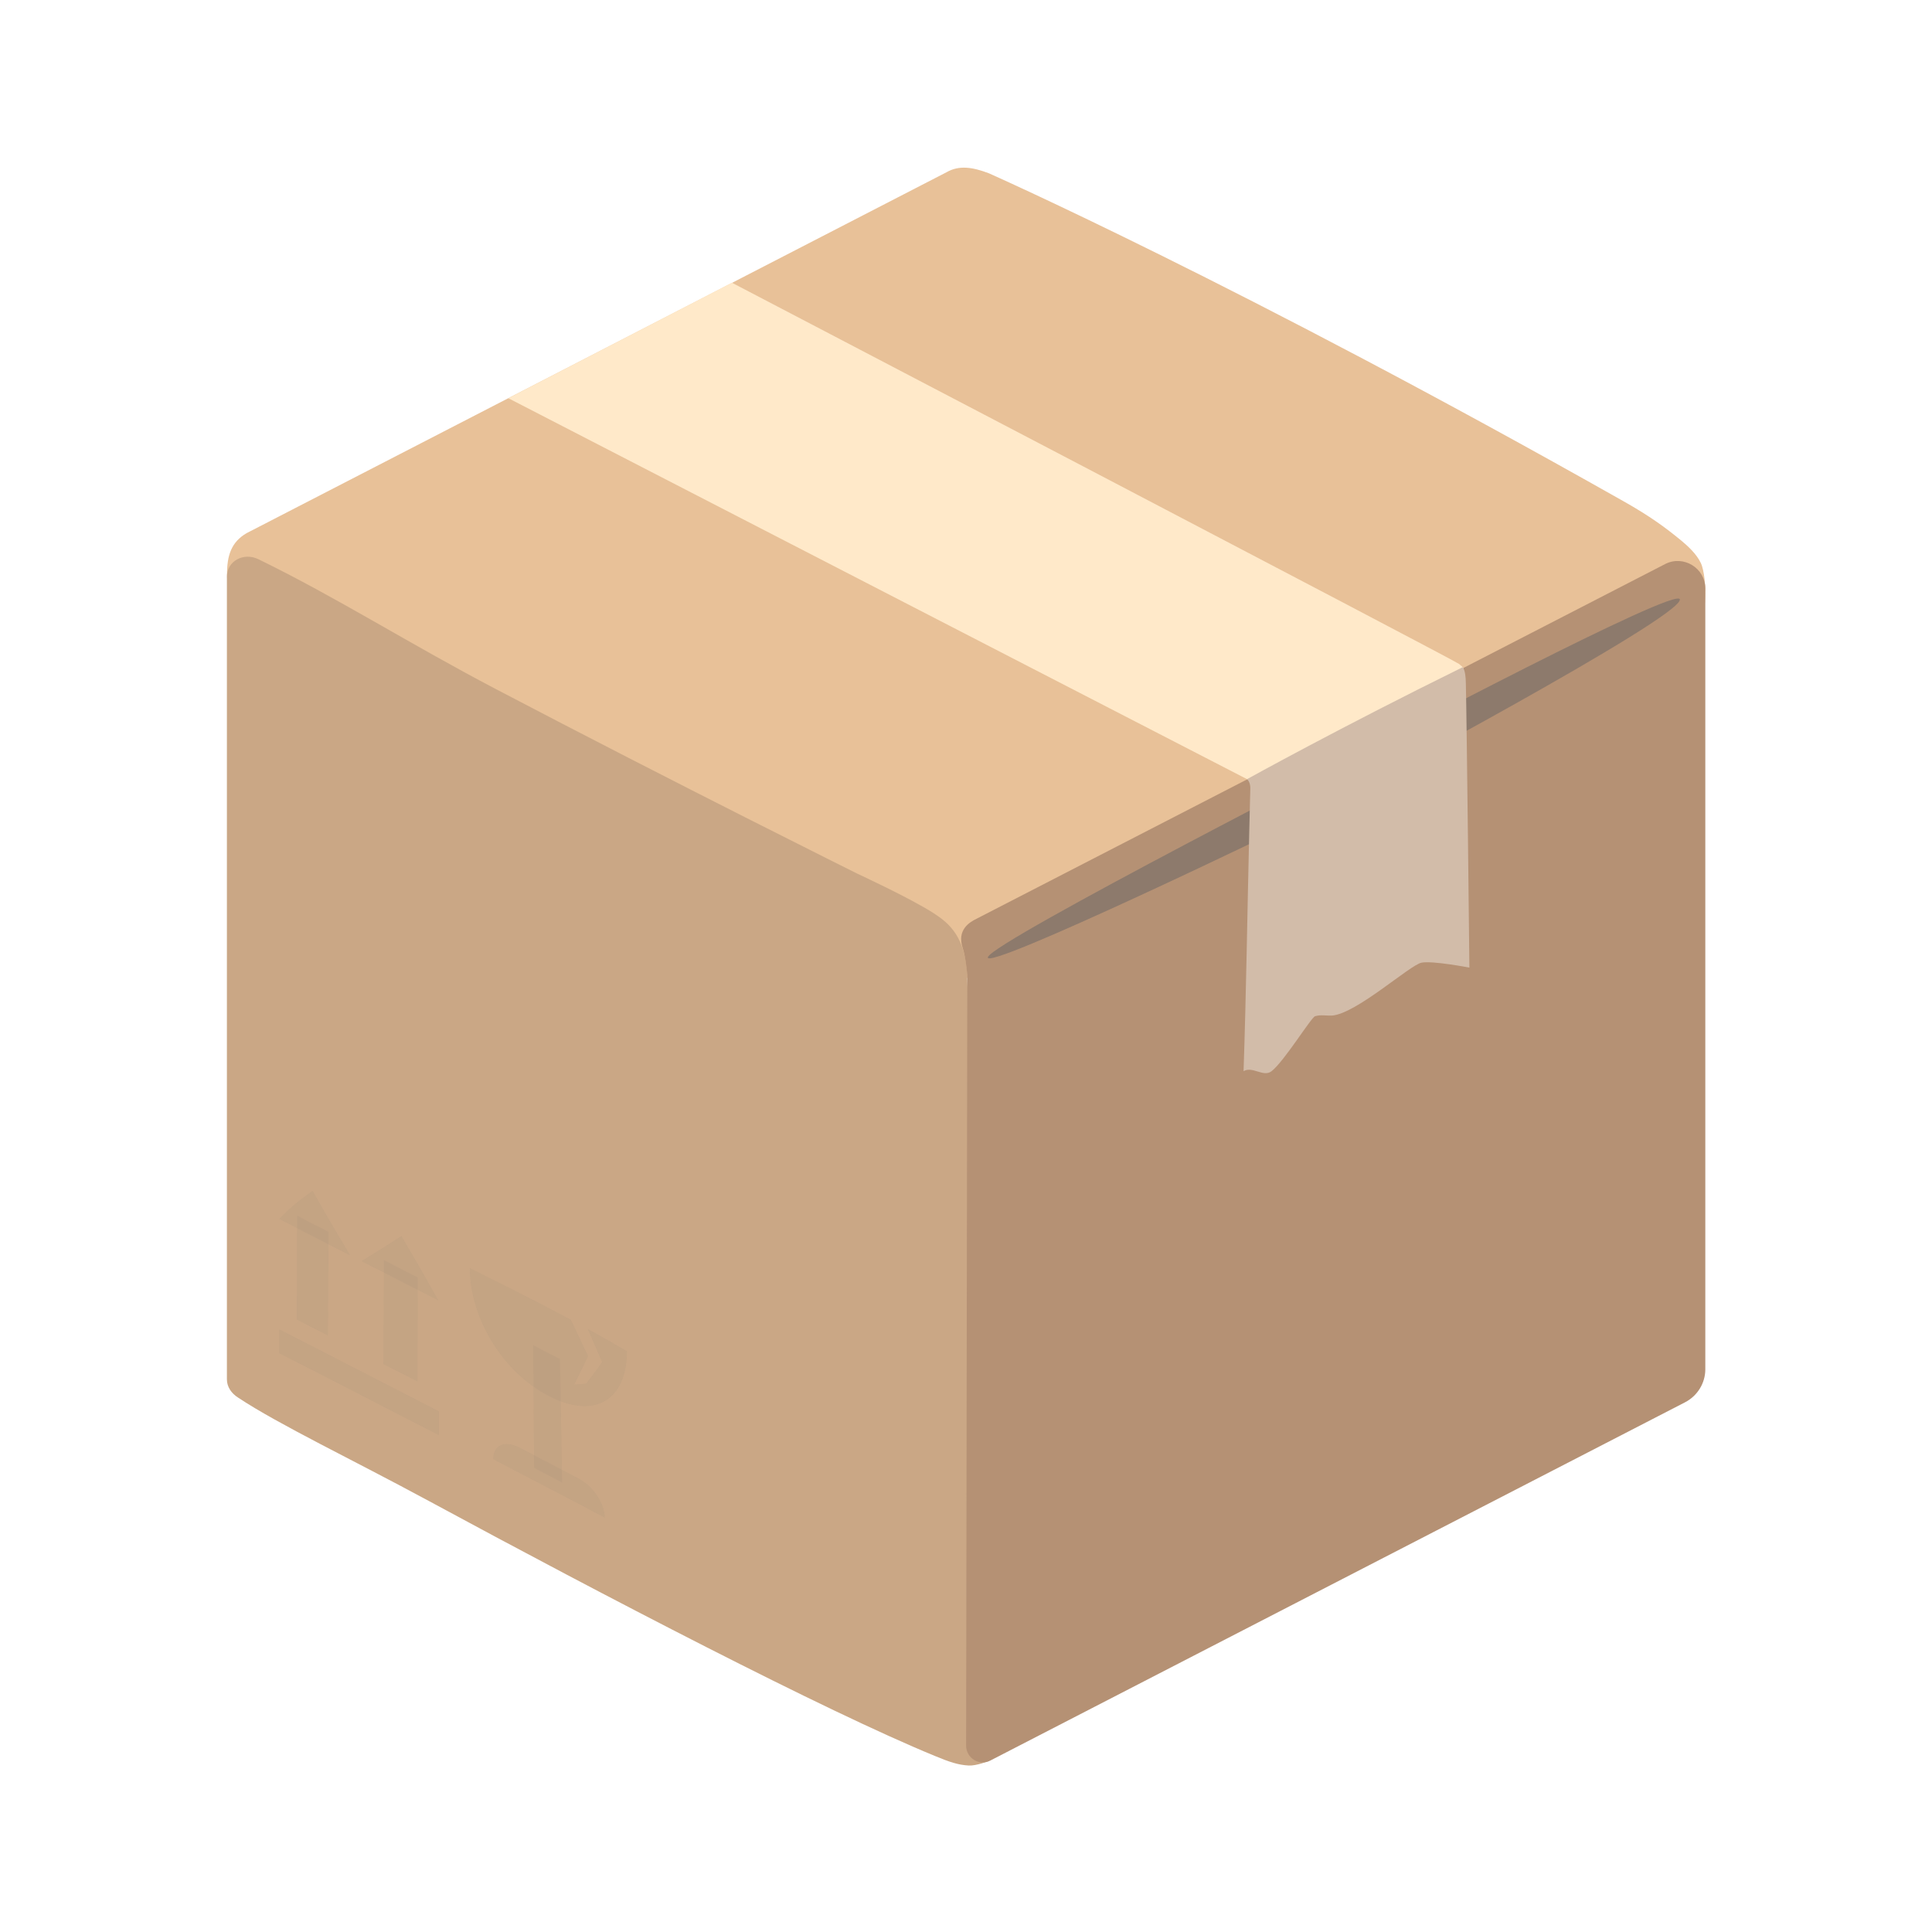
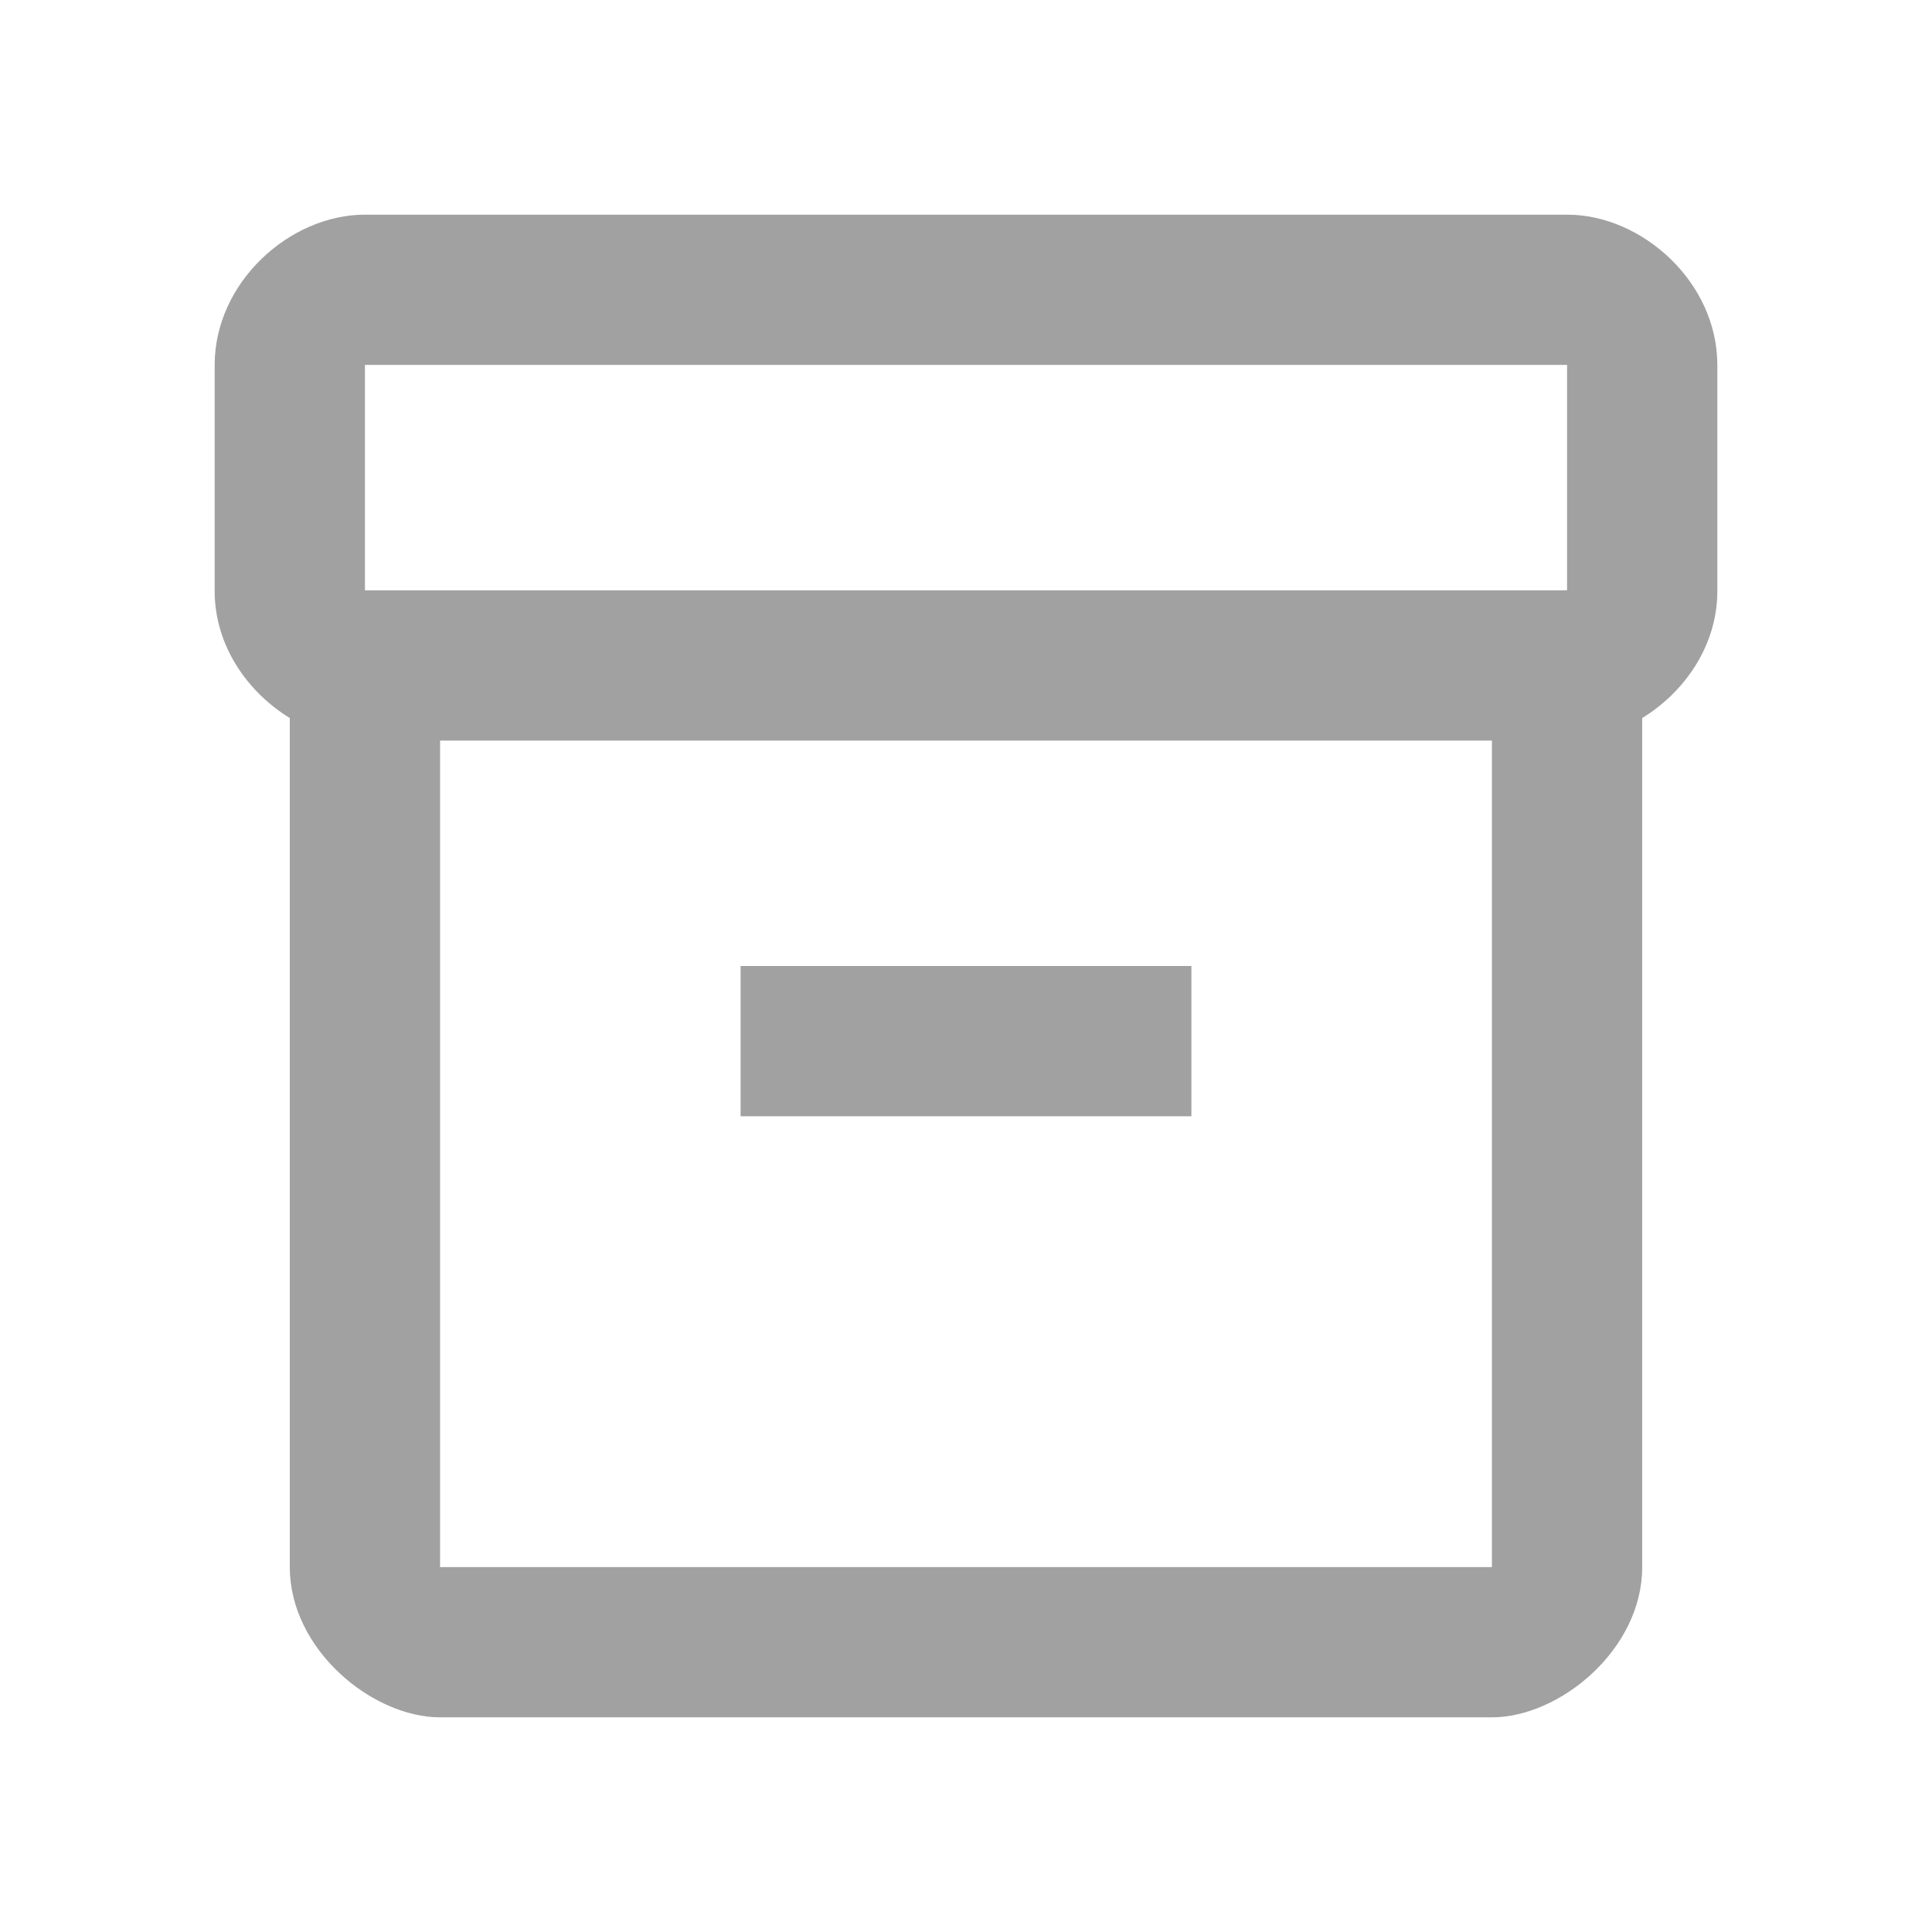
<svg xmlns="http://www.w3.org/2000/svg" width="18" height="18" viewBox="0 0 18 18" fill="none">
-   <g opacity="0.7">
-     <path d="M8.818 1.605L2.298 4.967C2.155 5.05 2.114 5.175 2.115 5.357L2.128 5.583L9.012 9.113L15.881 5.639C15.881 5.639 15.888 5.604 15.888 5.482C15.888 5.482 15.882 5.32 15.846 5.245C15.806 5.16 15.721 5.084 15.666 5.038C15.519 4.917 15.373 4.809 15.124 4.669C11.558 2.653 9.212 1.614 9.212 1.614C9.061 1.557 8.936 1.537 8.818 1.605Z" fill="#DEA66C" />
-     <path d="M2.218 13.021C2.598 13.273 3.291 13.603 3.993 13.983C5.623 14.865 7.683 15.938 8.708 16.359C8.847 16.417 8.93 16.444 9.026 16.449C9.097 16.453 9.215 16.406 9.215 16.406C9.215 16.406 9.023 9.506 9.012 9.112C9.001 8.727 8.84 8.6 8.697 8.507C8.475 8.365 7.992 8.142 7.992 8.142C7.992 8.142 6.302 7.302 4.614 6.417C3.811 5.996 3.134 5.564 2.405 5.209C2.271 5.145 2.114 5.225 2.114 5.375V12.851C2.114 12.923 2.158 12.983 2.218 13.021Z" fill="#B38251" />
-     <path d="M15.699 13.065L9.228 16.402C9.125 16.456 9.001 16.381 9.001 16.263L9.012 9.115C9.012 9.046 8.991 8.895 8.97 8.835C8.911 8.66 9.038 8.59 9.096 8.561L15.514 5.255C15.684 5.168 15.888 5.292 15.888 5.483V12.758C15.888 12.886 15.815 13.005 15.699 13.065Z" fill="#966239" />
-     <path opacity="0.5" d="M12.809 6.949C12.809 6.949 9.262 8.763 9.204 8.917C9.147 9.069 11.987 7.704 12.32 7.533C12.696 7.339 15.651 5.759 15.651 5.586C15.653 5.443 12.809 6.949 12.809 6.949Z" fill="#212121" />
-     <g opacity="0.5">
-       <g opacity="0.5">
-         <g opacity="0.5">
-           <path opacity="0.5" d="M2.601 12.608C3.062 12.84 3.519 13.08 4.089 13.371C4.089 13.283 4.089 13.238 4.089 13.149C3.522 12.859 3.063 12.62 2.601 12.385C2.601 12.474 2.601 12.519 2.601 12.608Z" fill="#212121" />
-         </g>
-         <g opacity="0.5">
-           <path opacity="0.5" d="M3.572 12.709C3.702 12.775 3.767 12.809 3.89 12.871C3.891 12.484 3.891 12.29 3.892 11.902C3.77 11.84 3.706 11.807 3.577 11.741C3.575 12.129 3.574 12.321 3.572 12.709Z" fill="#212121" />
-         </g>
-         <g opacity="0.5">
-           <path opacity="0.5" d="M2.765 12.294C2.872 12.349 2.932 12.38 3.055 12.443C3.057 12.056 3.058 11.864 3.061 11.477C2.937 11.414 2.877 11.384 2.768 11.326C2.767 11.714 2.766 11.908 2.765 12.294Z" fill="#212121" />
-         </g>
-         <g opacity="0.5">
-           <path opacity="0.5" d="M3.368 11.75C3.665 11.901 3.822 11.982 4.083 12.115C3.953 11.879 3.882 11.759 3.74 11.516C3.593 11.611 3.517 11.658 3.368 11.75Z" fill="#212121" />
-         </g>
-         <g opacity="0.5">
-           <path opacity="0.5" d="M2.601 11.356C2.822 11.471 2.971 11.547 3.263 11.697C3.118 11.454 3.046 11.332 2.912 11.094C2.776 11.193 2.712 11.244 2.601 11.356Z" fill="#212121" />
-         </g>
-       </g>
-     </g>
-     <g opacity="0.5">
-       <g opacity="0.5">
-         <g opacity="0.5">
-           <path opacity="0.5" d="M4.976 13.676C5.08 13.73 5.134 13.759 5.237 13.812C5.23 13.352 5.226 13.123 5.217 12.662C5.117 12.61 5.067 12.584 4.967 12.533C4.971 12.99 4.972 13.219 4.976 13.676Z" fill="#212121" />
-         </g>
-         <g opacity="0.5">
-           <path opacity="0.5" d="M4.595 13.595C4.975 13.795 5.27 13.945 5.635 14.14C5.632 14.009 5.531 13.85 5.394 13.777C5.179 13.663 5.056 13.6 4.839 13.486C4.699 13.415 4.595 13.466 4.595 13.595Z" fill="#212121" />
-         </g>
-         <g opacity="0.5">
-           <path opacity="0.5" d="M5.319 12.296C5.382 12.431 5.415 12.5 5.479 12.635C5.429 12.741 5.402 12.795 5.35 12.9C5.395 12.896 5.417 12.895 5.462 12.891C5.522 12.811 5.552 12.771 5.61 12.691C5.557 12.568 5.53 12.505 5.475 12.381C5.627 12.465 5.702 12.508 5.841 12.589C5.841 13.036 5.549 13.234 5.109 13.004C4.669 12.775 4.377 12.264 4.377 11.815C4.705 11.979 4.925 12.086 5.319 12.296Z" fill="#212121" />
-         </g>
-       </g>
-     </g>
-     <path d="M13.594 6.186C13.531 6.14 6.819 2.634 6.819 2.634L4.736 3.71L11.618 7.259L11.622 7.262L13.636 6.231C13.636 6.231 13.632 6.221 13.621 6.209C13.612 6.201 13.597 6.19 13.594 6.186Z" fill="#FFE0B2" />
-     <path d="M13.626 6.217C12.486 6.778 11.619 7.259 11.619 7.259C11.647 7.288 11.649 7.325 11.649 7.344C11.645 7.489 11.642 7.604 11.639 7.748C11.621 8.492 11.611 9.237 11.586 9.98C11.67 9.93 11.771 10.04 11.847 9.98C11.965 9.888 12.215 9.48 12.252 9.468C12.302 9.452 12.356 9.464 12.407 9.462C12.632 9.449 13.136 8.99 13.244 8.969C13.347 8.949 13.69 9.015 13.69 9.015C13.69 9.015 13.666 6.747 13.657 6.366C13.655 6.231 13.626 6.217 13.626 6.217Z" fill="#BF9F85" />
-   </g>
+   <path d="M14.6 2H3.4C2.7 2 2 2.63 2 3.4V5.507C2 6.011 2.301 6.445 2.7 6.69V14.6C2.7 15.37 3.47 16 4.1 16H13.9C14.53 16 15.3 15.37 15.3 14.6V6.69C15.699 6.445 16 6.011 16 5.507V3.4C16 2.63 15.3 2 14.6 2ZM13.9 14.6H4.1V6.9H13.9V14.6ZM14.6 5.5H3.4V3.4H14.6V5.5Z" fill="#A1A1A1" />
+   <path d="M11.1 9H6.9V10.4H11.1V9Z" fill="#A1A1A1" />
</svg>
